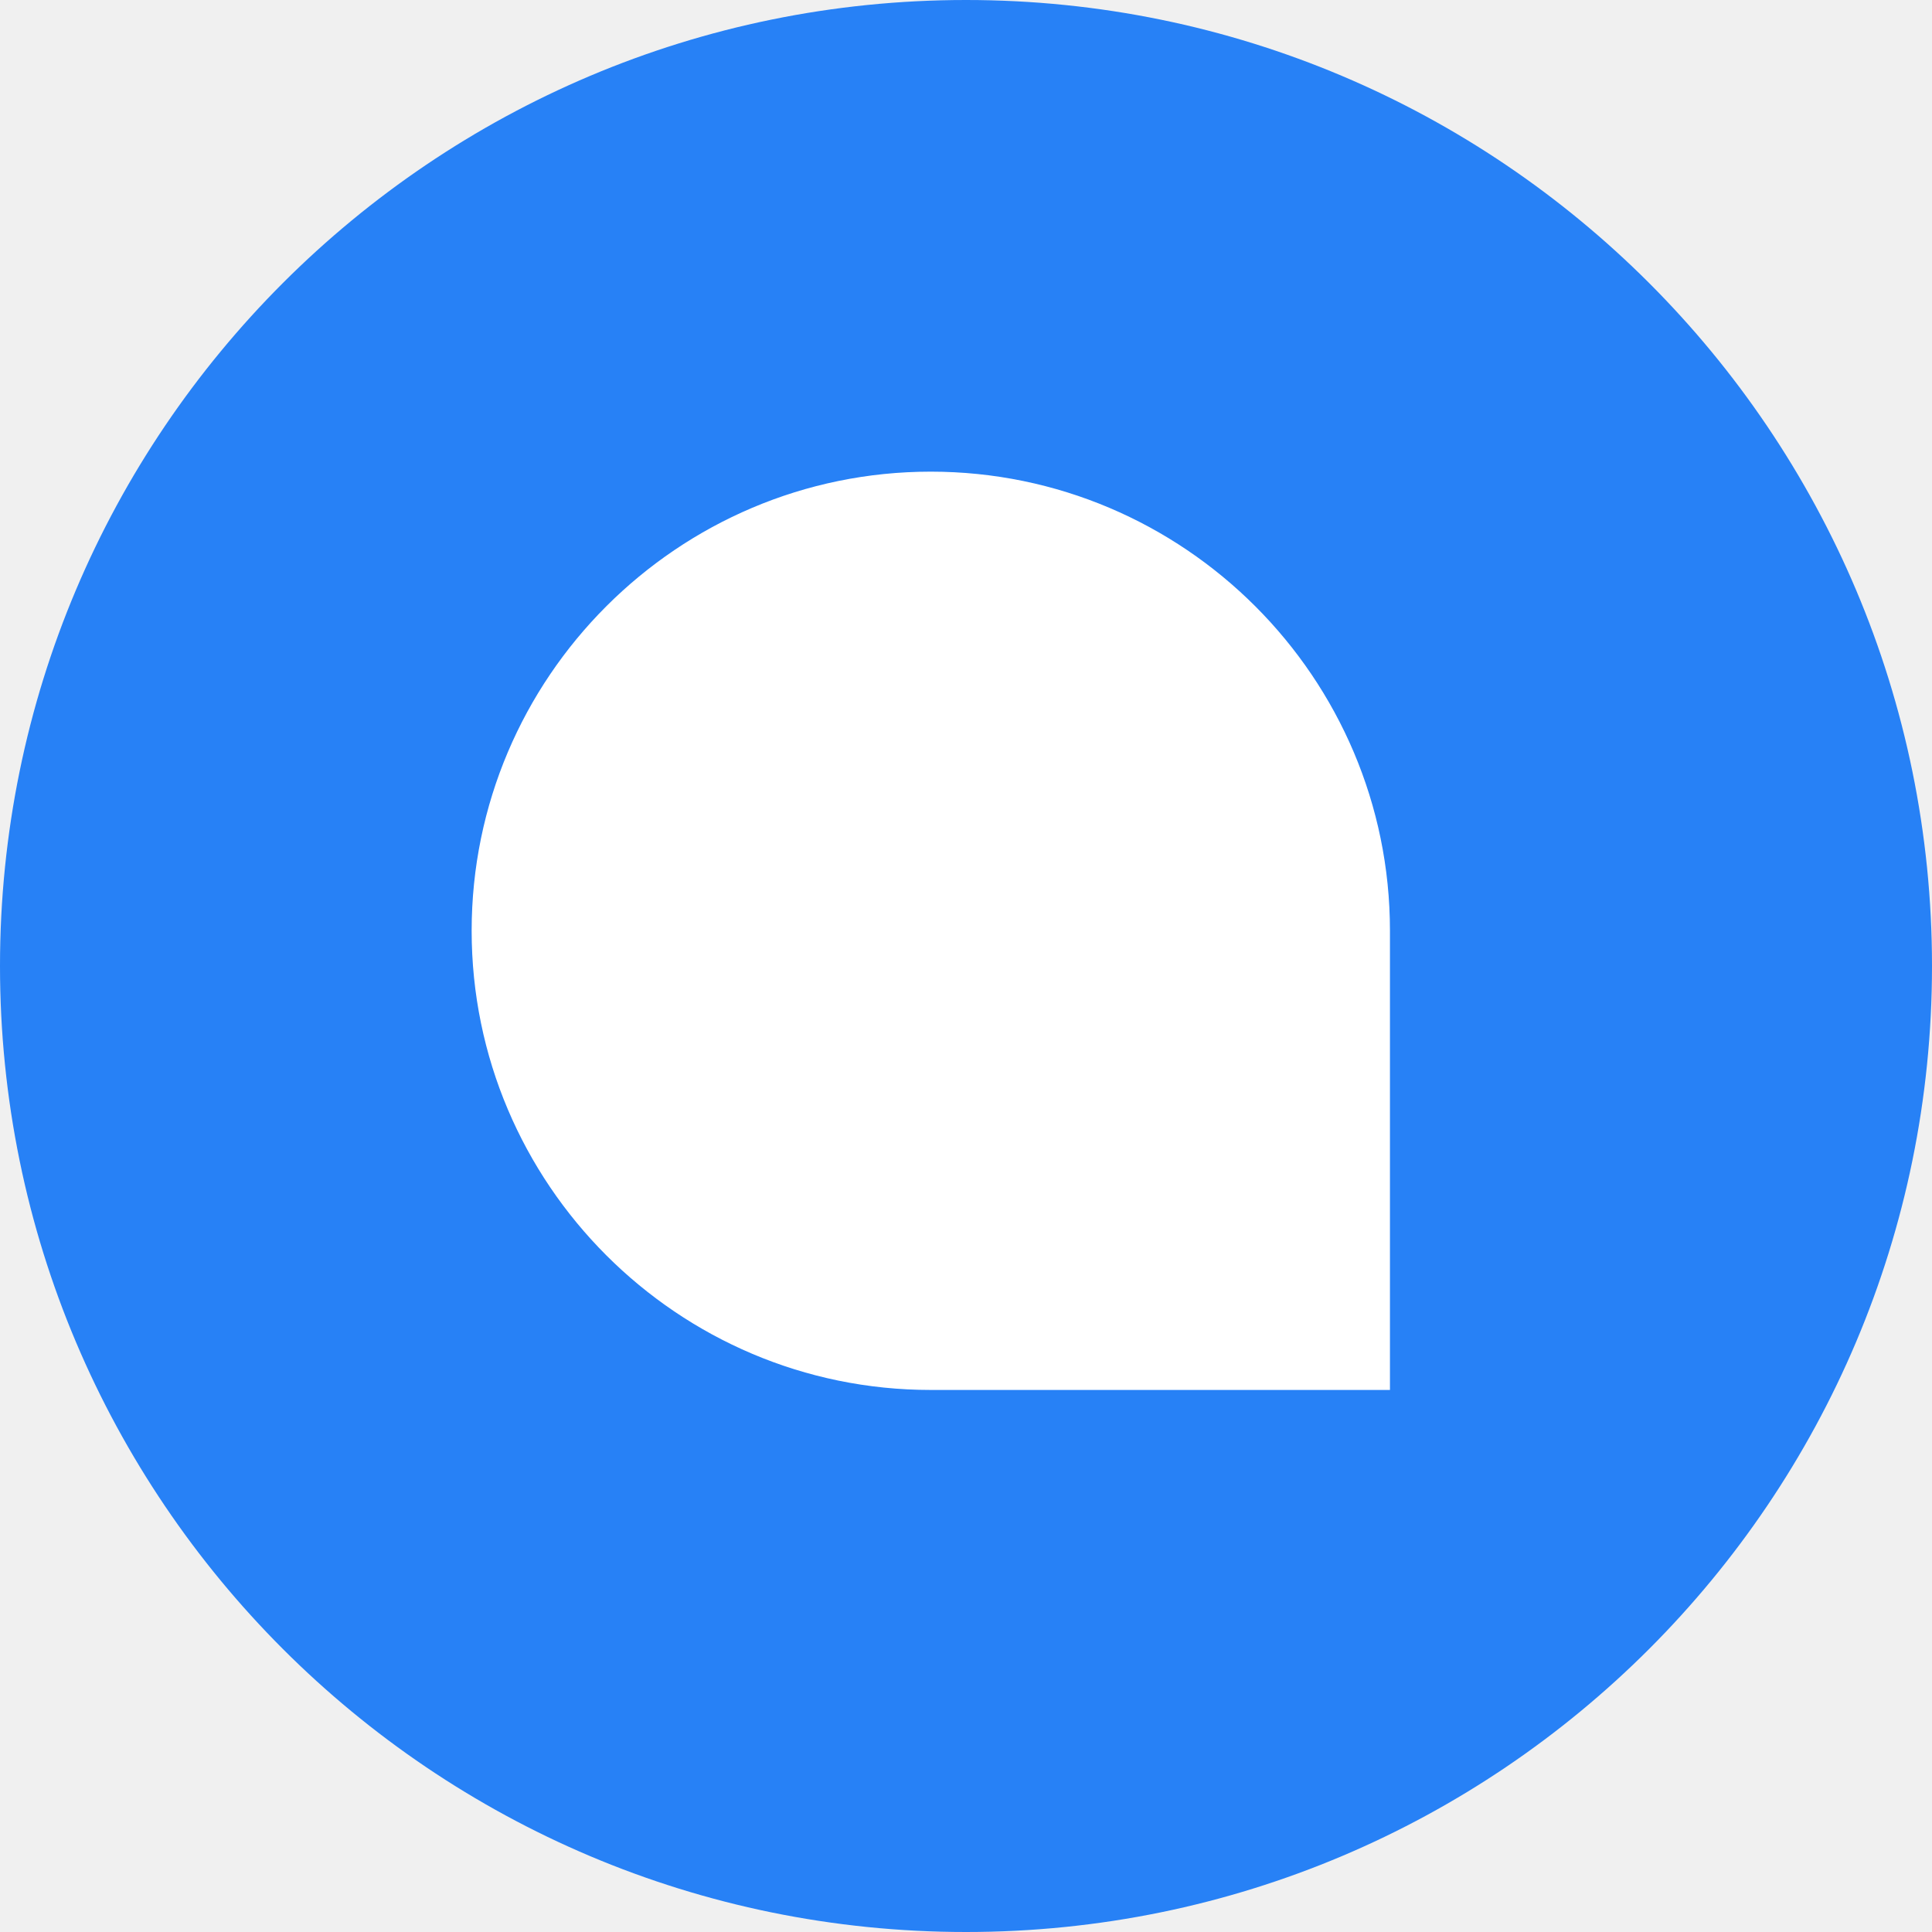
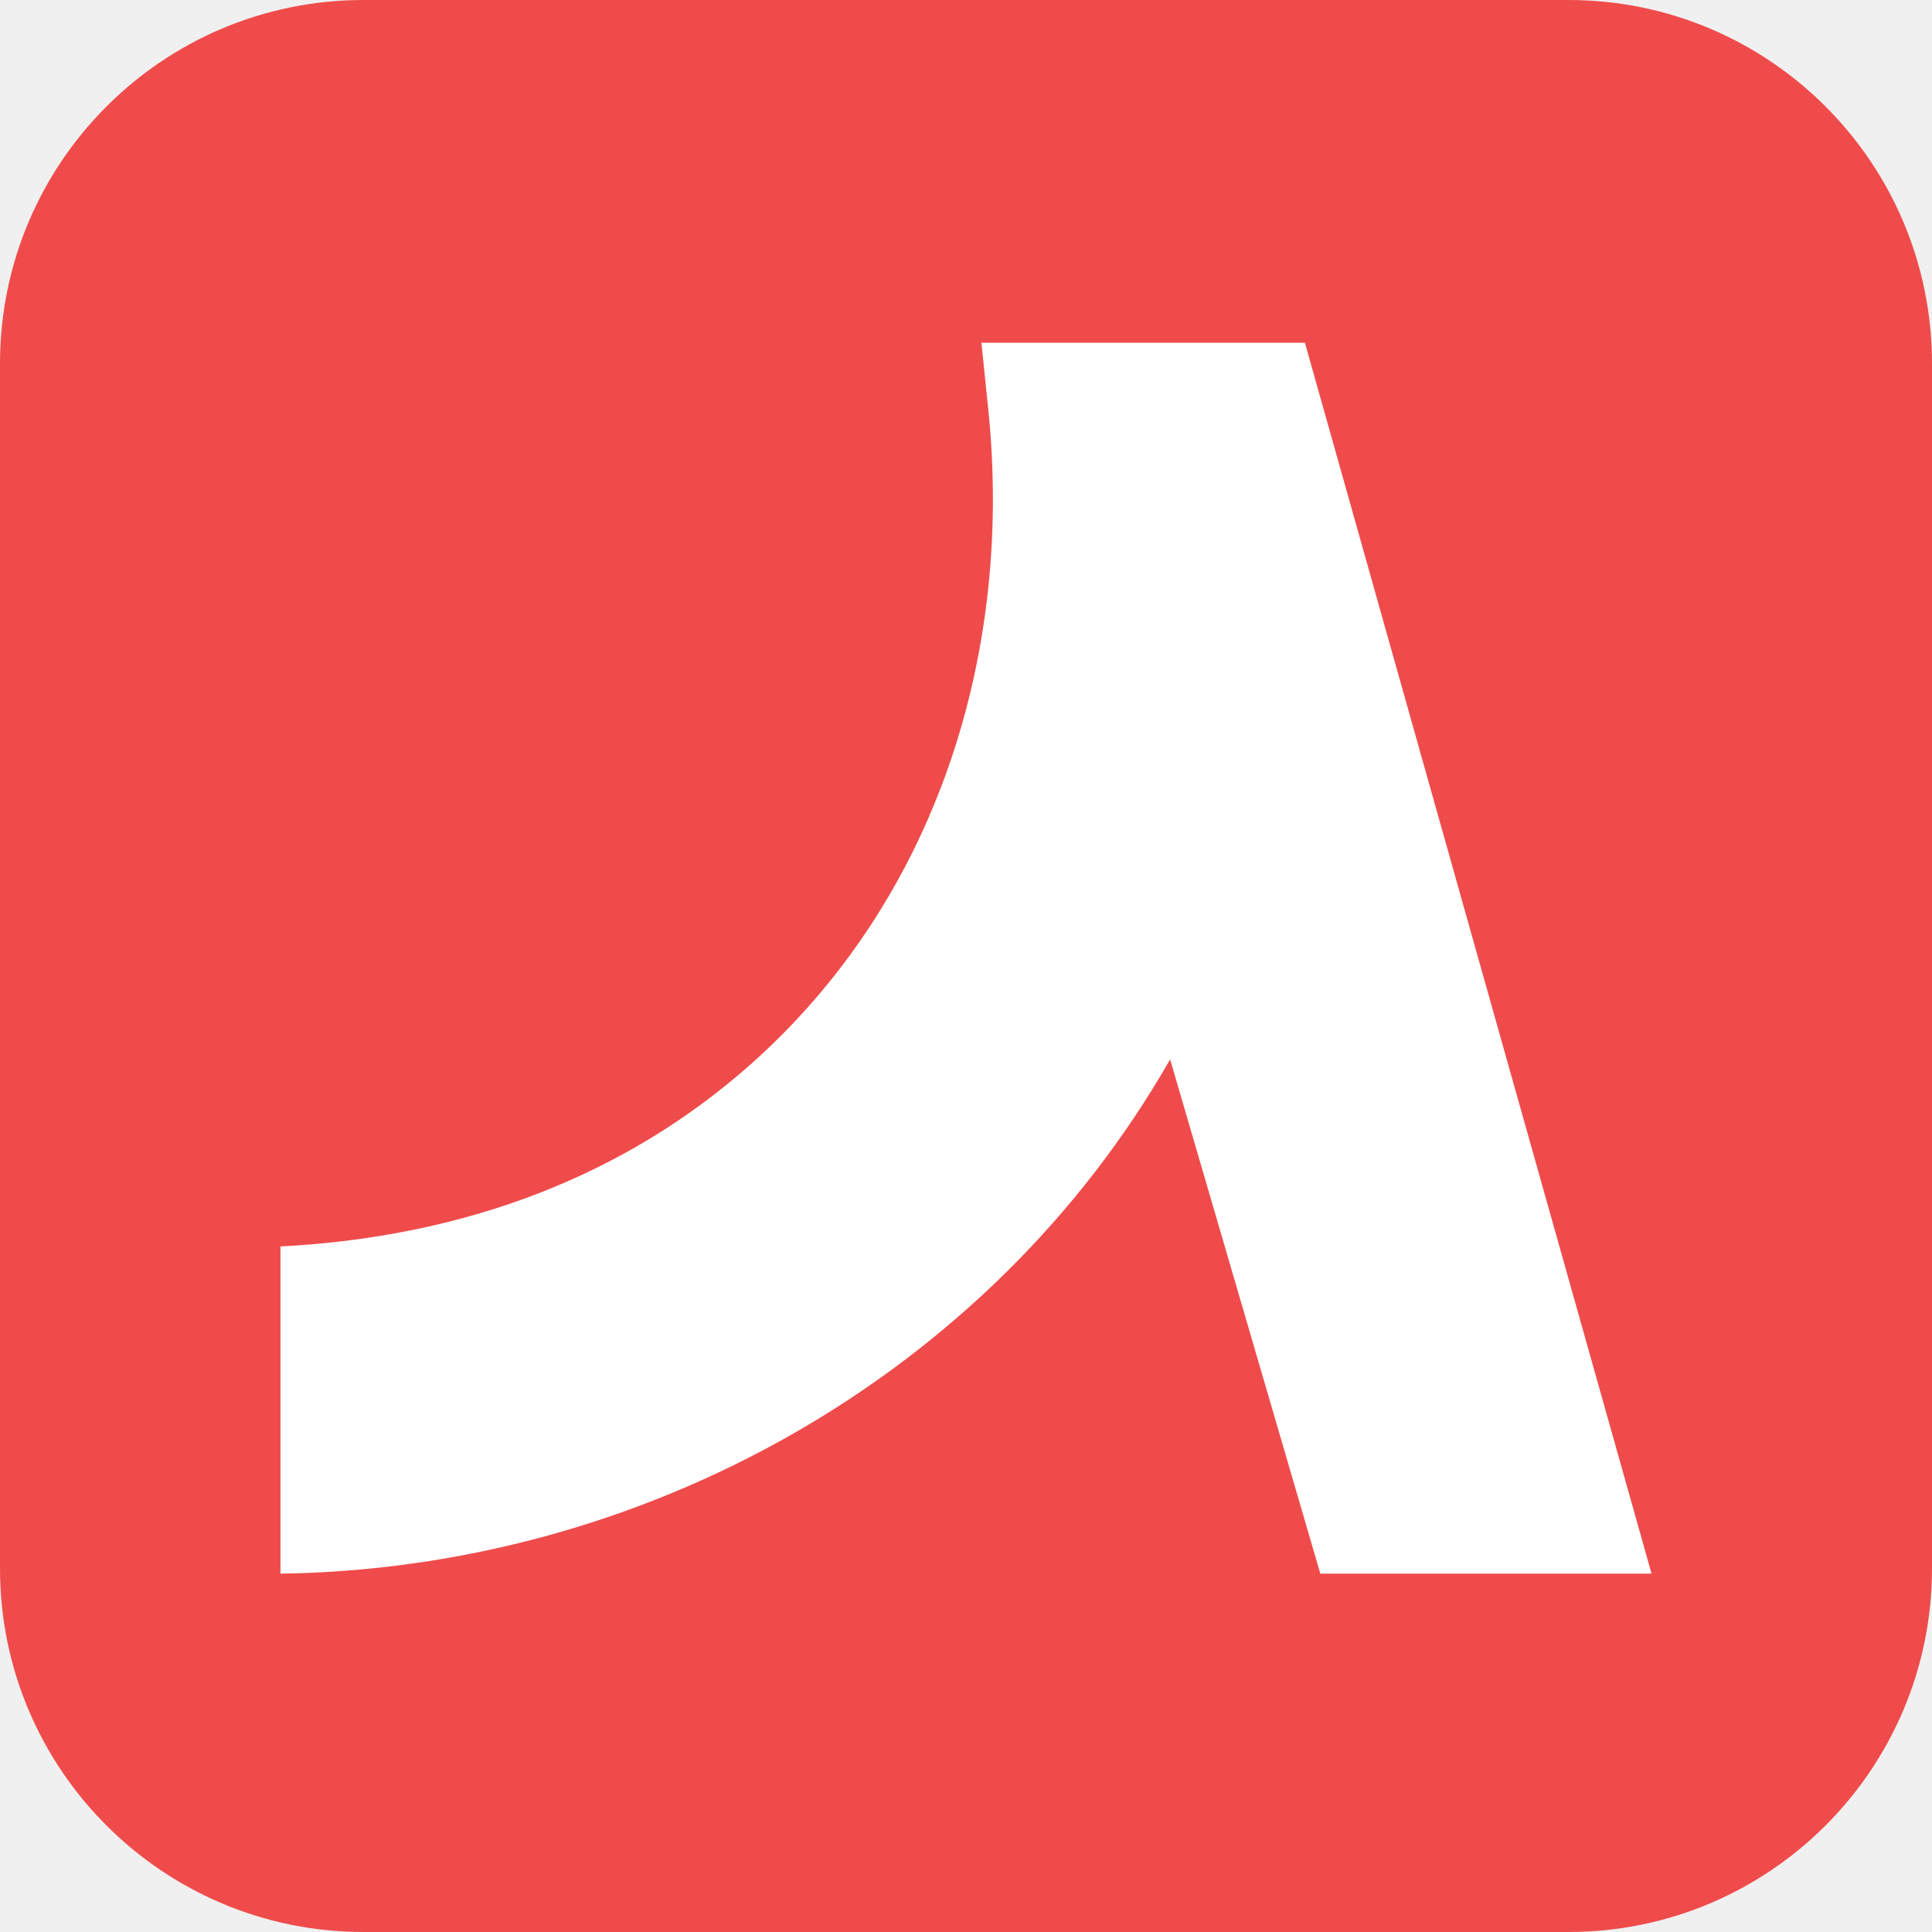
- <svg xmlns="http://www.w3.org/2000/svg" width="16" height="16" viewBox="0 0 16 16" fill="none">
-   <g clip-path="url(#woot-logo-clip-2342424e23u32098)">
-     <path d="M8 16C12.418 16 16 12.418 16 8C16 3.582 12.418 0 8 0C3.582 0 0 3.582 0 8C0 12.418 3.582 16 8 16Z" fill="#2781F6" />
-     <path d="M11.417 11.417H7.708C5.664 11.417 4 9.753 4 7.708C4 5.664 5.664 4 7.708 4C9.753 4 11.417 5.664 11.417 7.708V11.417Z" fill="white" stroke="white" stroke-width="0.188" />
+ <svg xmlns="http://www.w3.org/2000/svg" width="186" height="186" viewBox="0 0 186 186" fill="none">
+   <rect width="186" height="186" rx="35" fill="#F04B4B" />
+   <g clip-path="url(#clip0_5374_5582)">
+     <path d="M125.629 33L159 151.5H127.113L112.652 101.993C95.151 132.577 61.876 151.016 27 151.5V120.001C43.279 119.156 58.548 114.111 71.103 103.477C89.631 87.78 97.639 63.715 95.147 39.453L94.486 33H125.633H125.629Z" fill="white" />
  </g>
  <defs>
-     <clipPath id="woot-logo-clip-2342424e23u32098">
-       <rect width="16" height="16" fill="white" />
+     <clipPath id="clip0_5374_5582">
+       <rect width="132" height="118.5" fill="white" transform="translate(27 33)" />
    </clipPath>
  </defs>
</svg>
